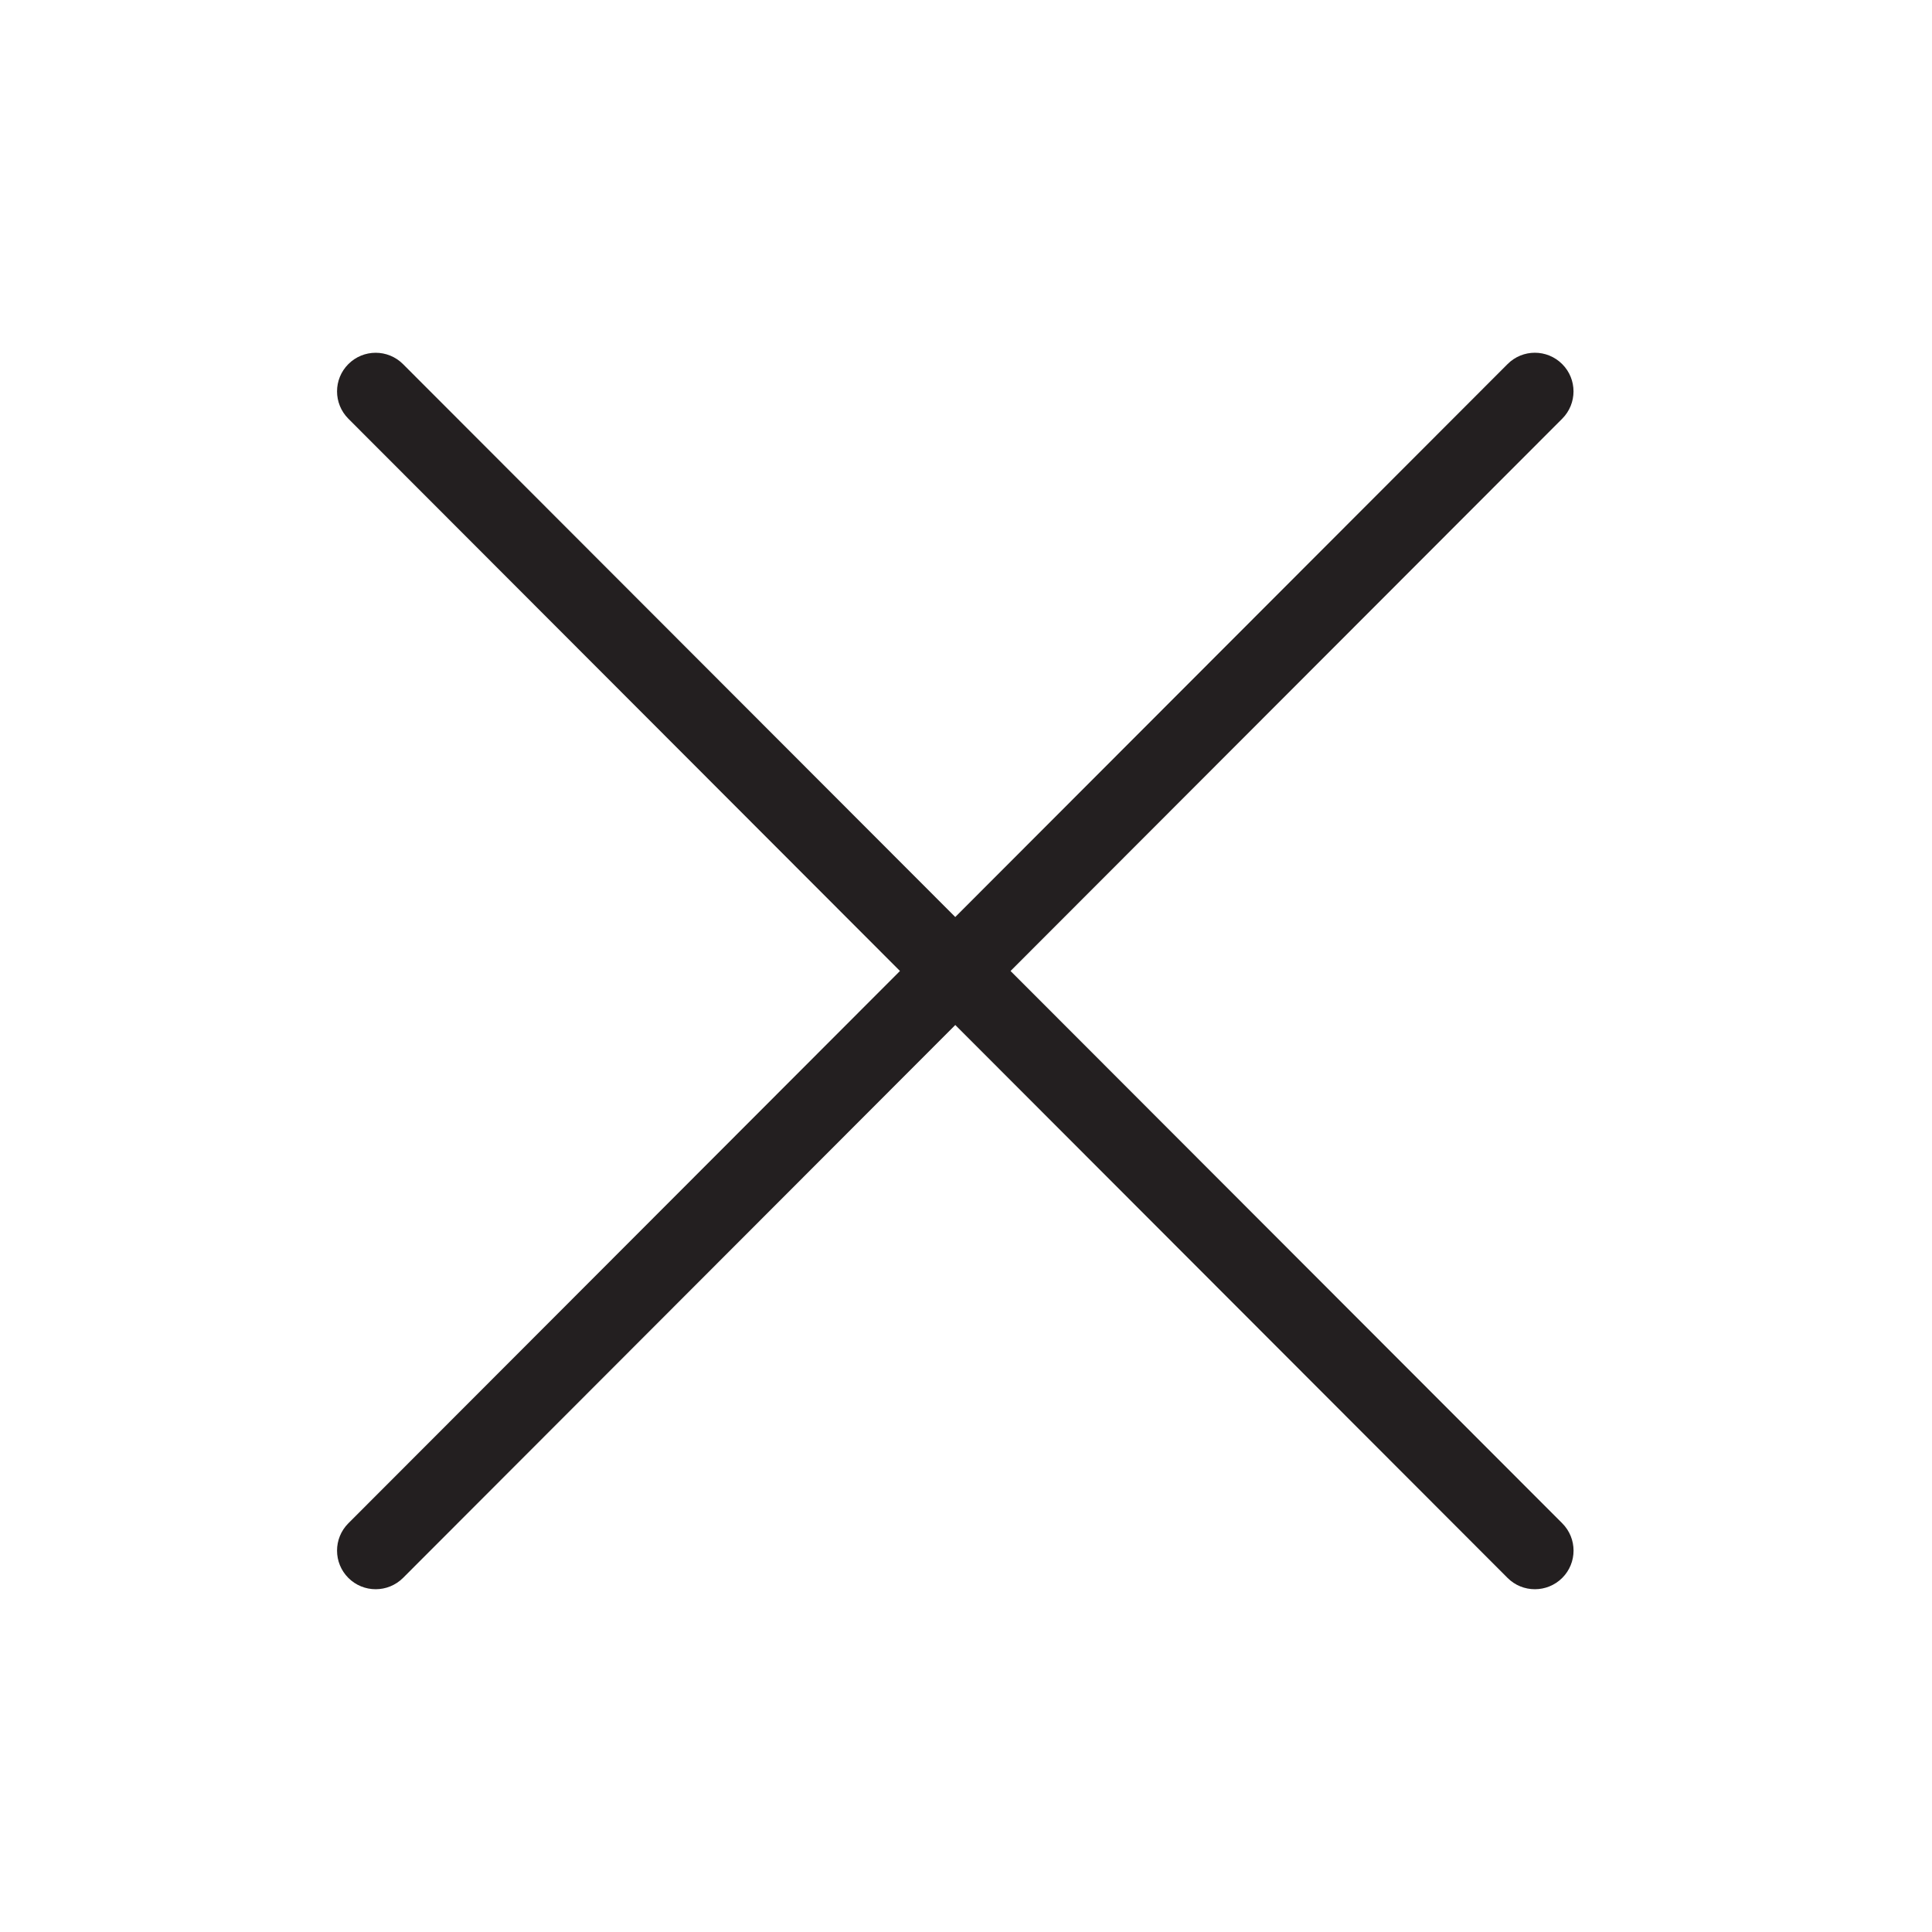
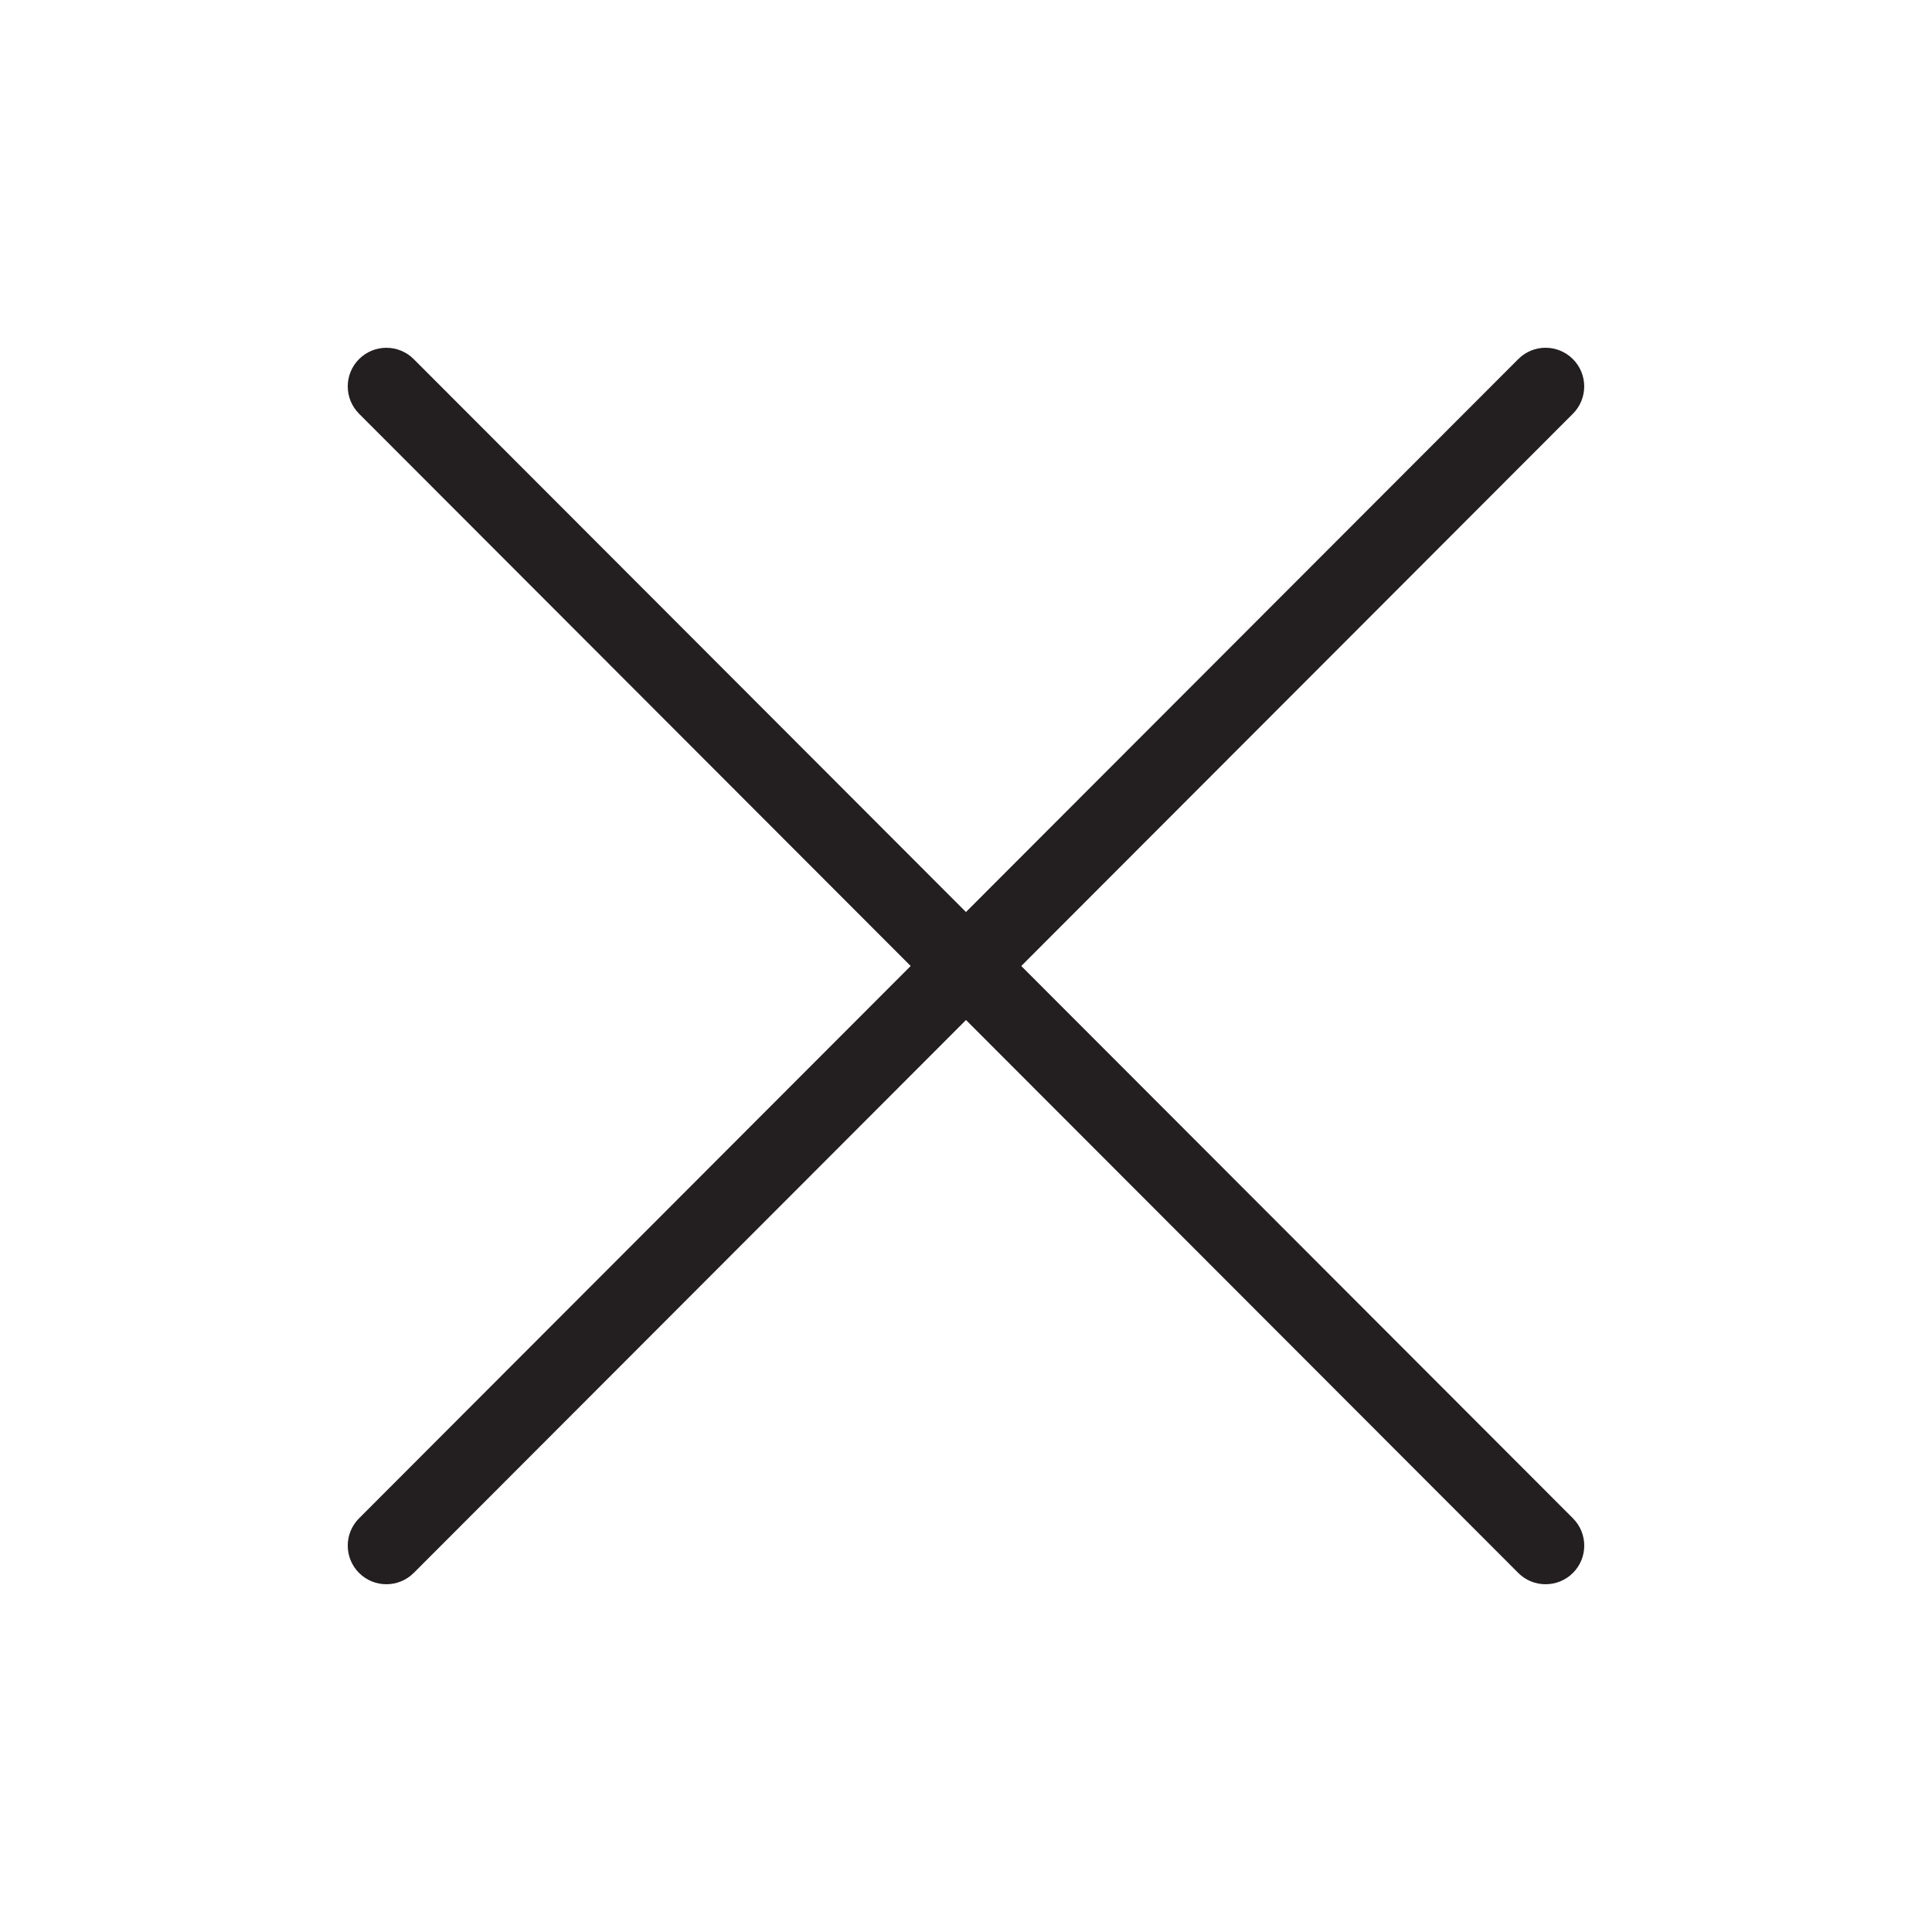
<svg xmlns="http://www.w3.org/2000/svg" version="1.1" id="Layer_1" x="0px" y="0px" viewBox="0 0 50 50" enable-background="new 0 0 50 50" xml:space="preserve">
-   <path fill="#231F20" d="M9.016,40.837c0.195,0.195,0.451,0.292,0.707,0.292c0.256,0,0.512-0.098,0.708-0.293l14.292-14.309  l14.292,14.309c0.195,0.196,0.451,0.293,0.708,0.293c0.256,0,0.512-0.098,0.707-0.292c0.391-0.39,0.391-1.023,0.001-1.414  L26.153,25.129L40.43,10.836c0.39-0.391,0.39-1.024-0.001-1.414c-0.392-0.391-1.024-0.391-1.414,0.001L24.722,23.732L10.43,9.423  c-0.391-0.391-1.024-0.391-1.414-0.001c-0.391,0.39-0.391,1.023-0.001,1.414l14.276,14.293L9.015,39.423  C8.625,39.813,8.625,40.447,9.016,40.837z" />
+   <defs id="defs7" />
+   <path d="m 9.293,40.708 c 0.195,0.195 0.451,0.292 0.707,0.292 0.256,0 0.512,-0.098 0.708,-0.293 l 14.292,-14.309 14.292,14.309 c 0.195,0.196 0.451,0.293 0.708,0.293 0.256,0 0.512,-0.098 0.707,-0.292 0.391,-0.39 0.391,-1.023 0.001,-1.414 l -14.278,-14.294 14.277,-14.293 c 0.39,-0.391 0.39,-1.024 -10e-4,-1.414 -0.392,-0.391 -1.024,-0.391 -1.414,10e-4 l -14.293,14.309 -14.292,-14.309 c -0.391,-0.391 -1.024,-0.391 -1.414,-10e-4 -0.391,0.39 -0.391,1.023 -0.001,1.414 l 14.276,14.293 -14.276,14.294 c -0.39,0.39 -0.39,1.024 0.001,1.414 z" id="path2" style="fill:#231f20" />
</svg>
